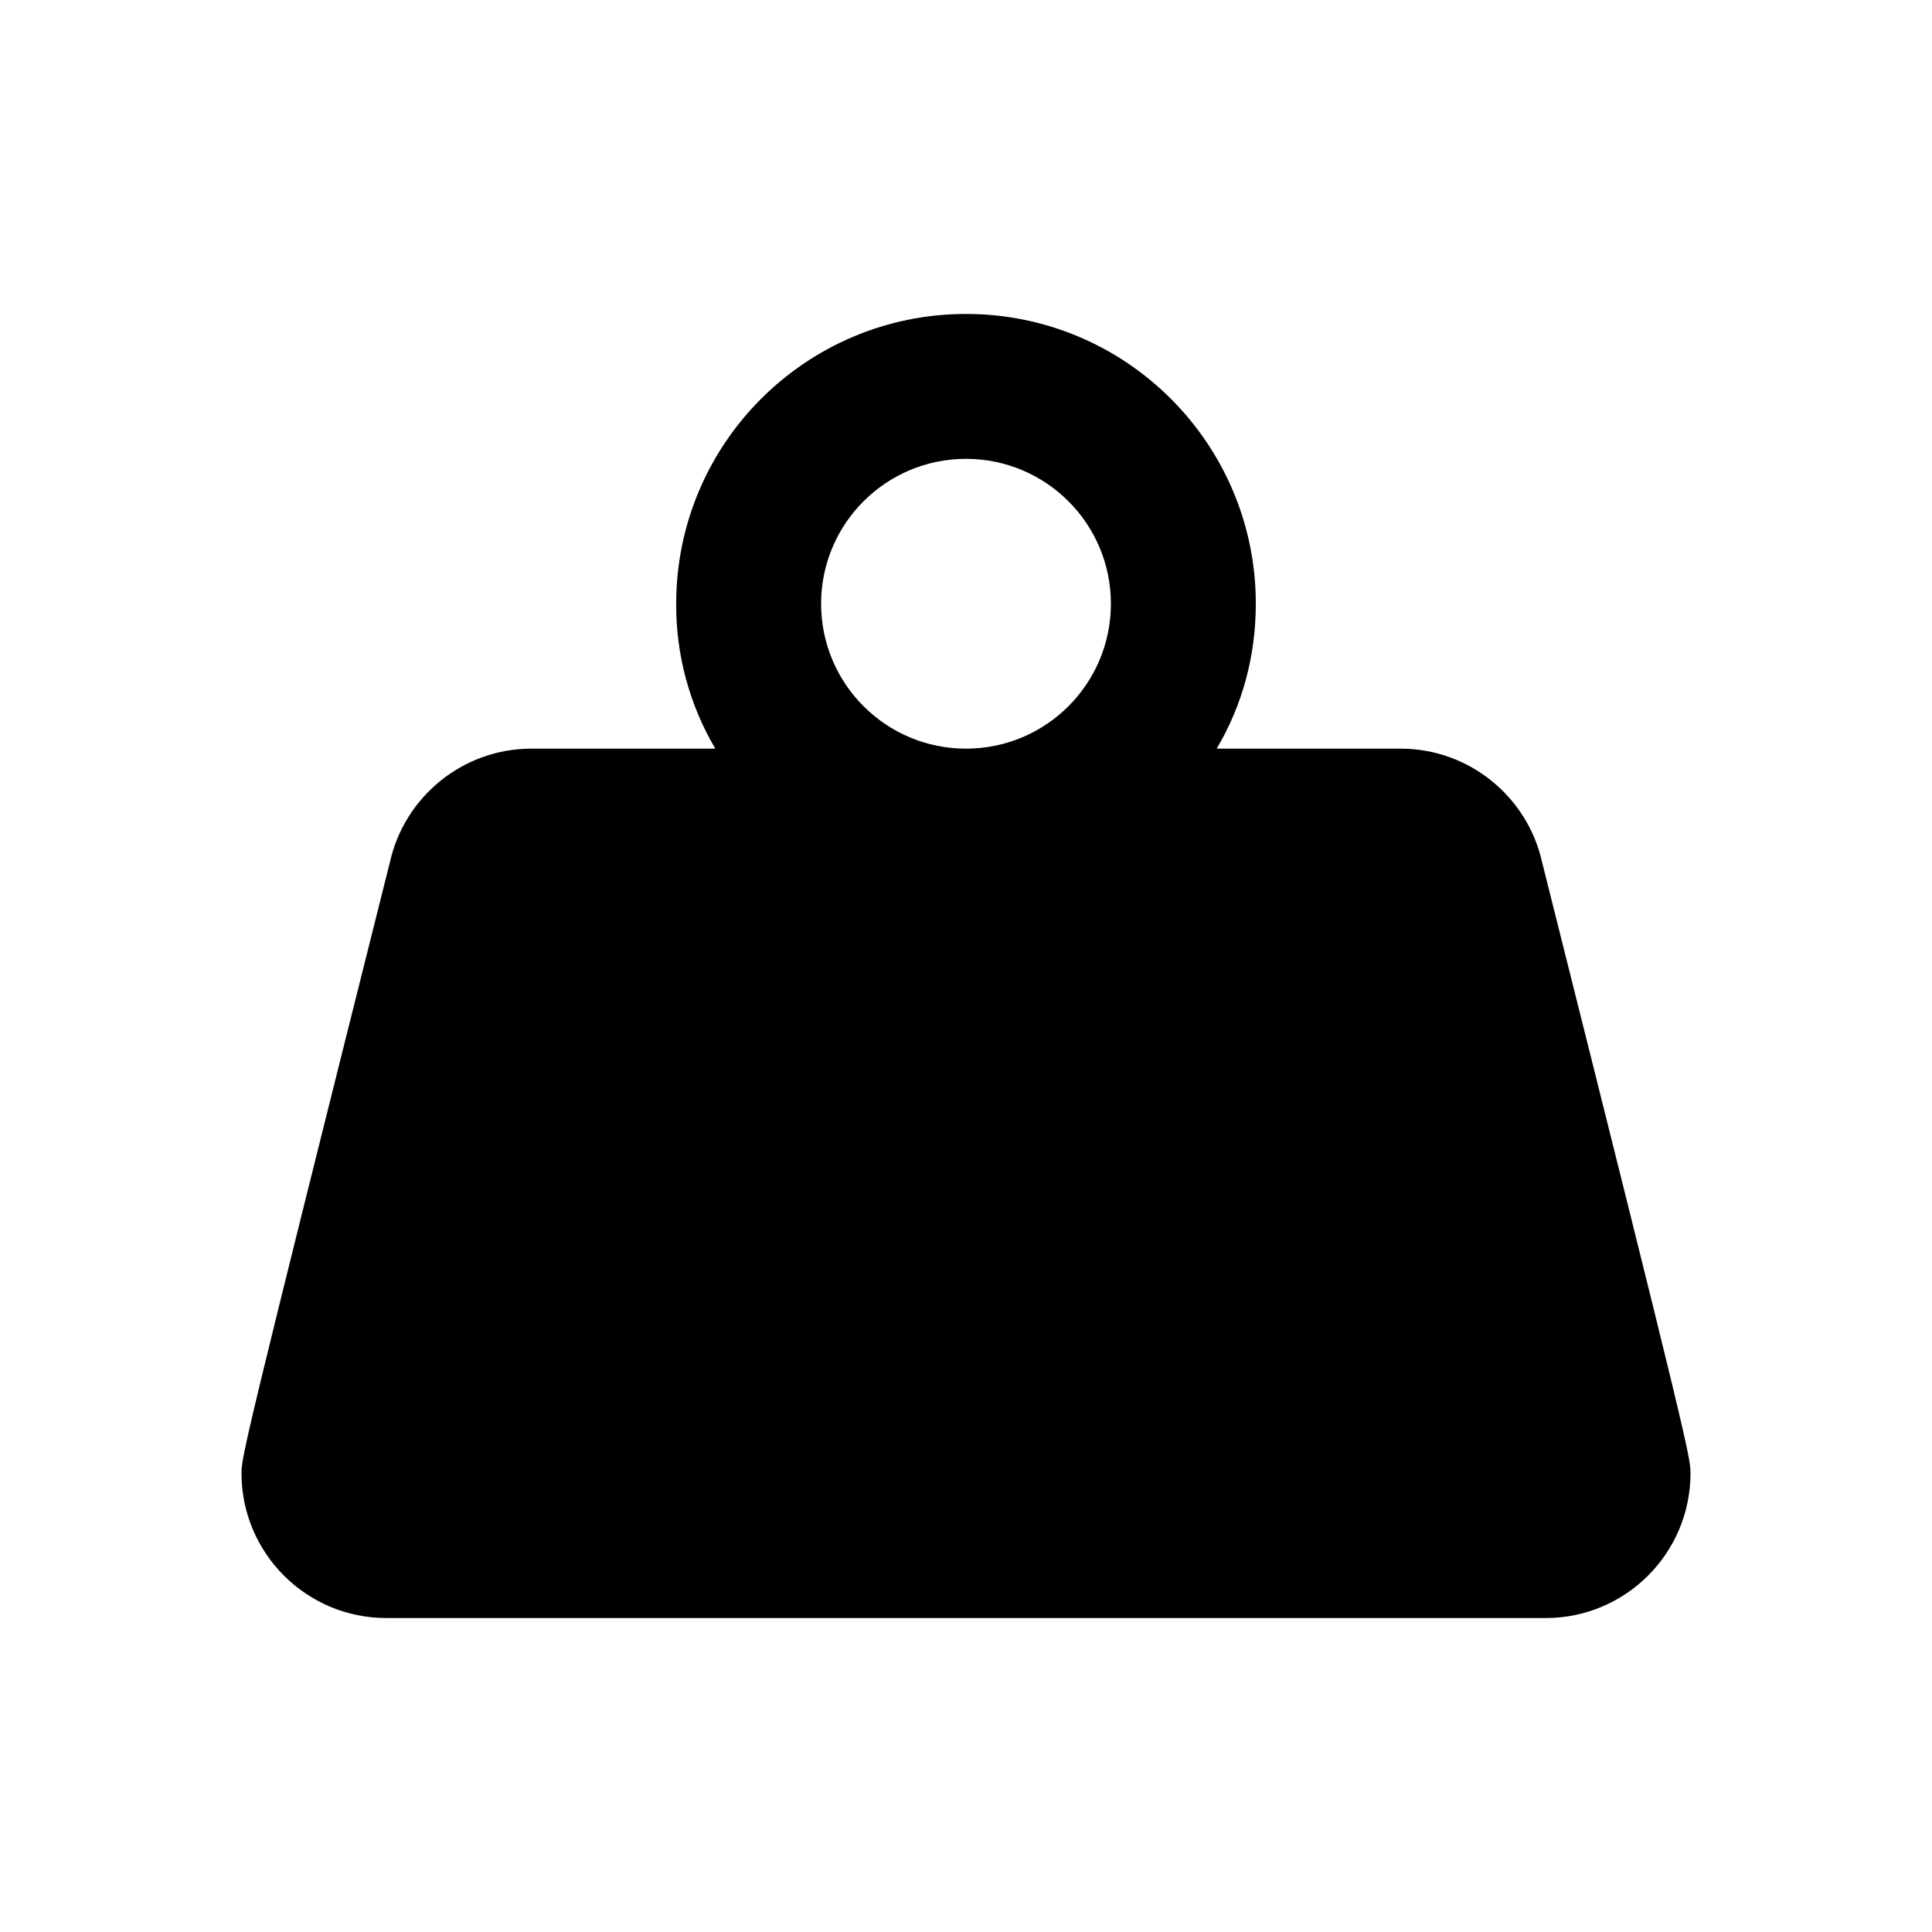
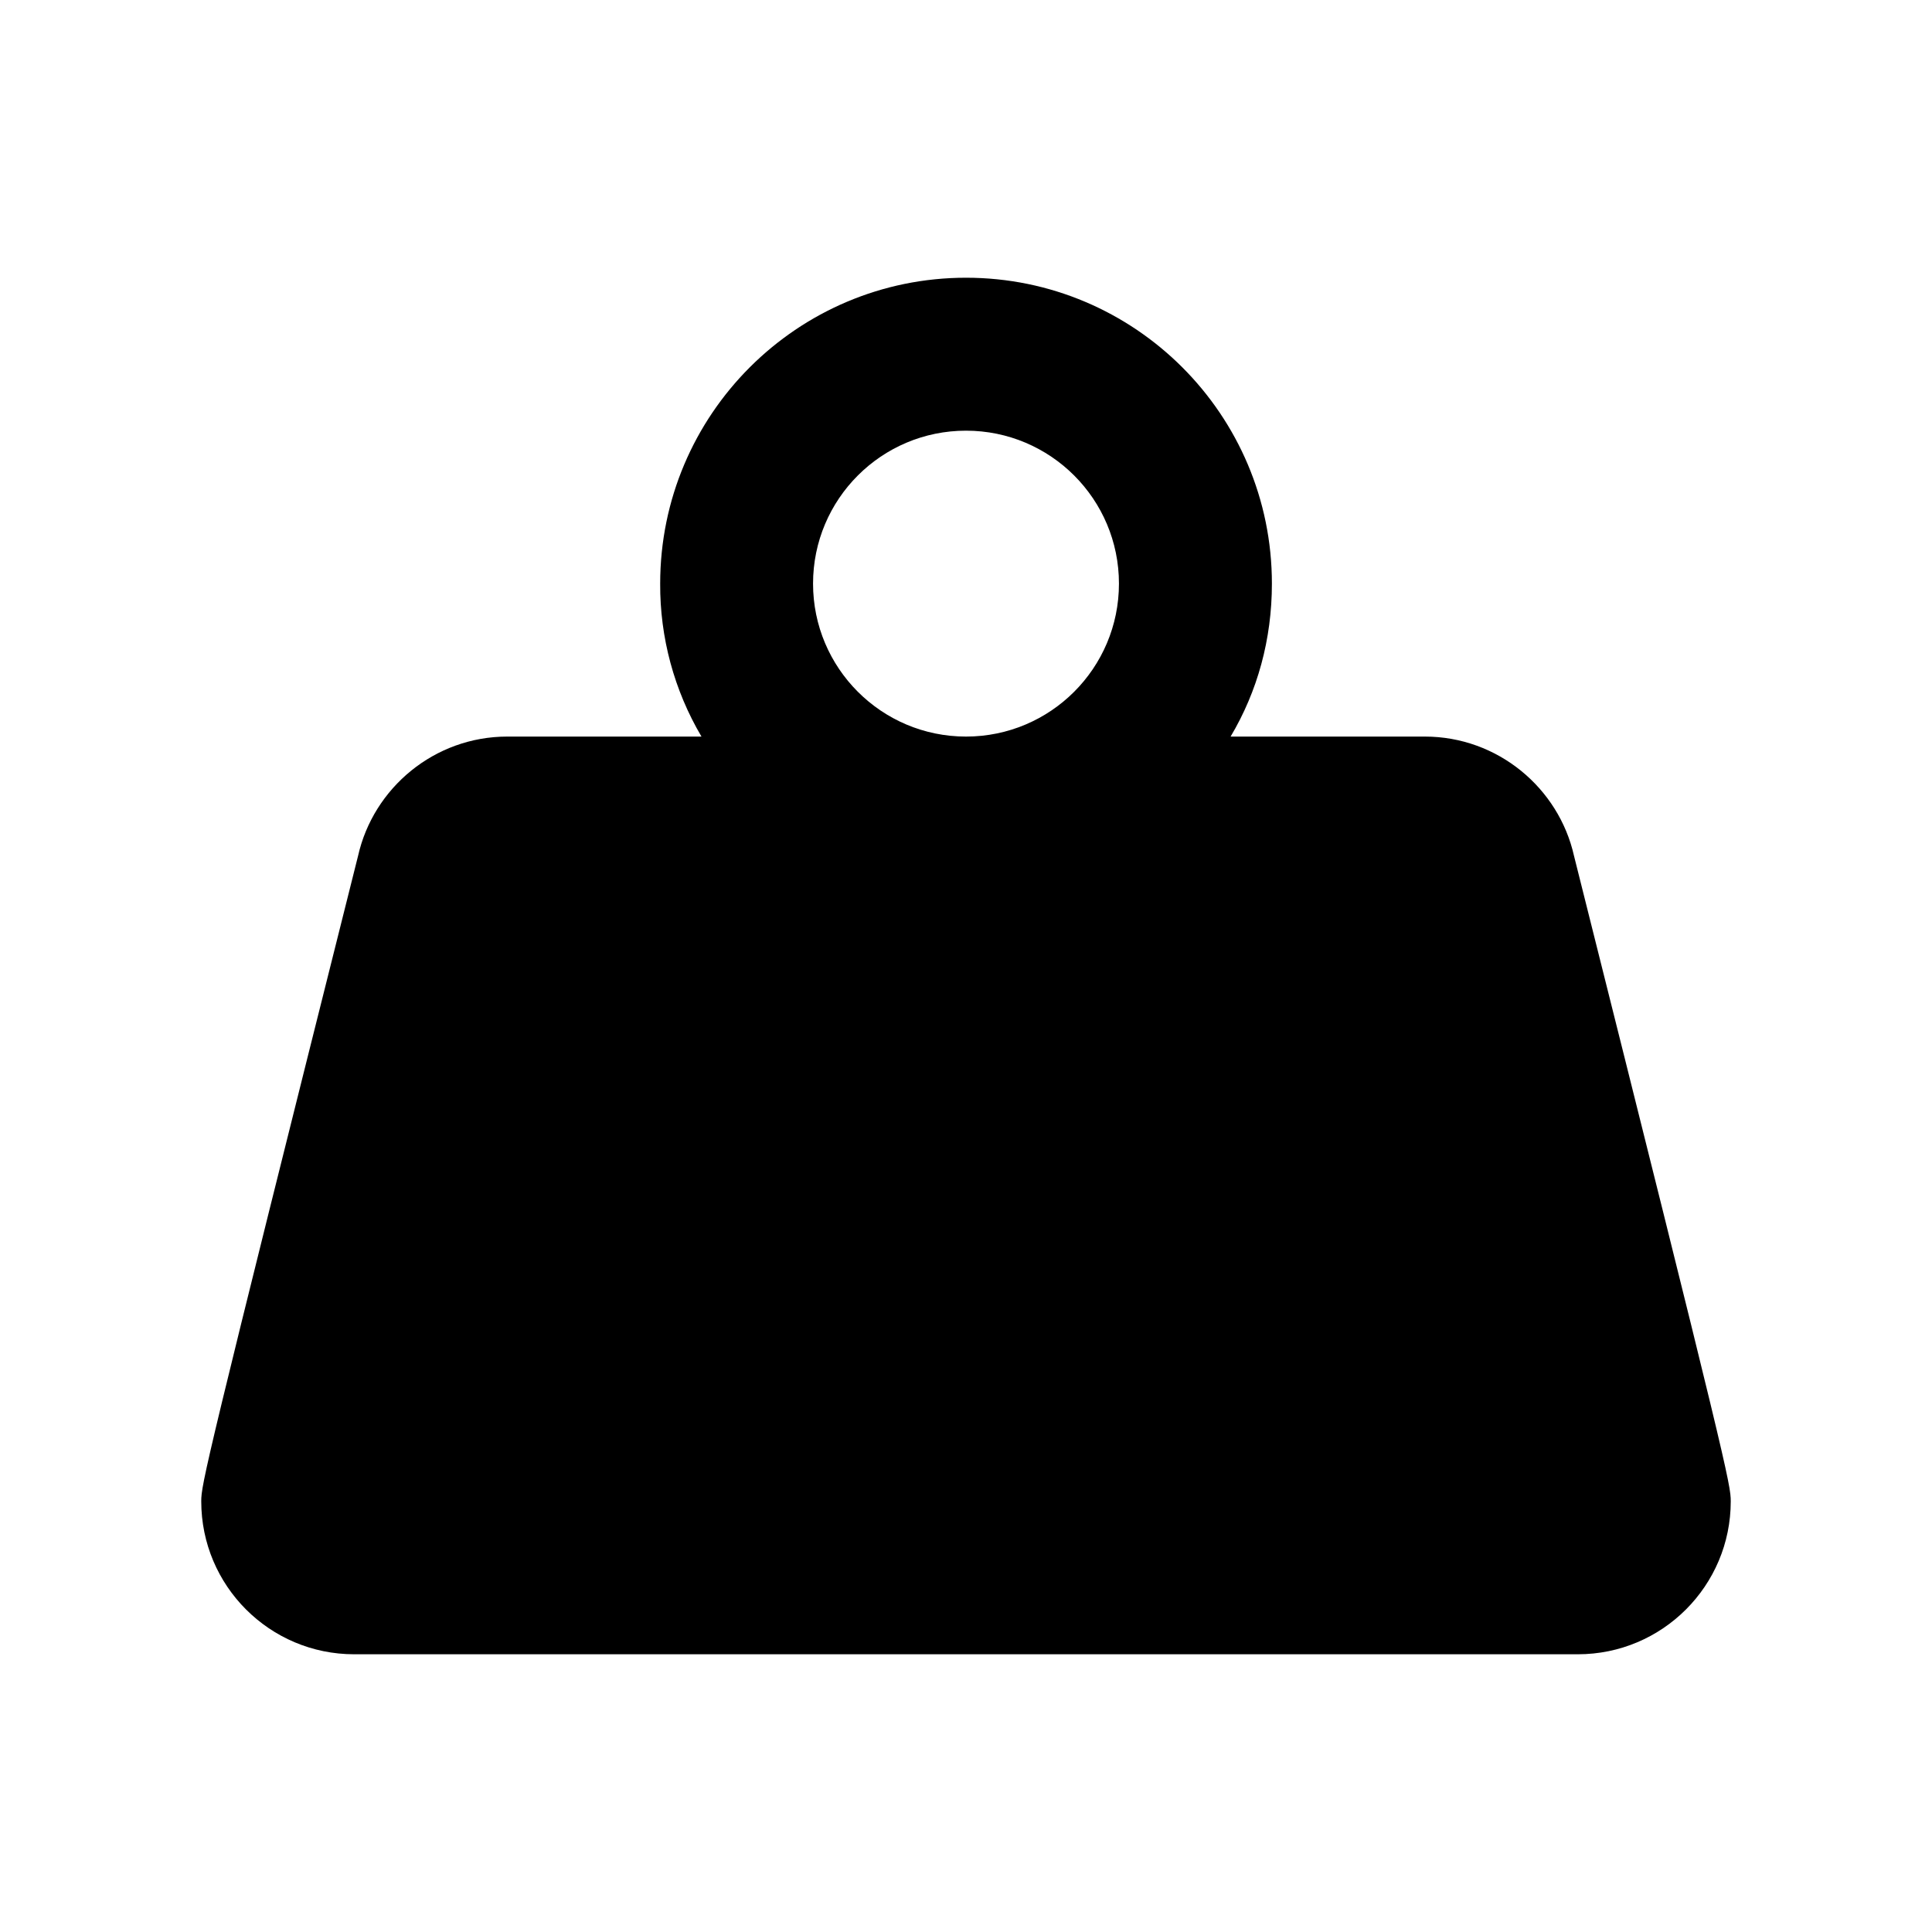
<svg xmlns="http://www.w3.org/2000/svg" viewBox="0 0 24 24" version="1.1" id="svg1" xml:space="preserve">
  <defs id="defs1">
    <linearGradient id="swatch1">
      <stop style="stop-color:#ef5552;stop-opacity:1;" offset="0" id="stop1" />
    </linearGradient>
    <radialGradient id="lorc-spiky-eclipse-gradient-0">
      <stop offset="0%" stop-color="#000" stop-opacity="1" id="stop1-8" />
      <stop offset="100%" stop-color="#000" stop-opacity="1" id="stop2" />
    </radialGradient>
  </defs>
  <path id="path6" d="" style="stroke-width:1" />
-   <path d="m 12,3.9 a 3.6,3.6 0 0 1 3.6,3.6 c 0,0.657 -0.171,1.269 -0.486,1.8 H 17.4 c 0.855,0 1.575,0.603 1.755,1.404 C 20.964,17.913 21,18.102 21,18.3 a 1.8,1.8 0 0 1 -1.8,1.8 H 4.8 A 1.8,1.8 0 0 1 3,18.3 C 3,18.102 3.036,17.913 4.845,10.704 5.025,9.903 5.745,9.3 6.6,9.3 h 2.286 a 3.501,3.501 0 0 1 -0.486,-1.8 3.6,3.6 0 0 1 3.6,-3.6 m 0,1.8 a 1.8,1.8 0 0 0 -1.8,1.8 1.8,1.8 0 0 0 1.8,1.8 1.8,1.8 0 0 0 1.8,-1.8 1.8,1.8 0 0 0 -1.8,-1.8 z" id="path1" style="stroke-width:1" />
+   <path d="m 12,3.45 a 3.8,3.8 0 0 1 3.8,3.8 c 0,0.694 -0.18,1.34 -0.513,1.9 H 17.7 c 0.902,0 1.663,0.636 1.853,1.482 C 21.462,18.241 21.5,18.441 21.5,18.65 a 1.9,1.9 0 0 1 -1.9,1.9 H 4.4 a 1.9,1.9 0 0 1 -1.9,-1.9 c 0,-0.209 0.038,-0.408 1.948,-8.018 0.19,-0.845 0.95,-1.482 1.853,-1.482 h 2.413 a 3.696,3.696 0 0 1 -0.513,-1.9 3.8,3.8 0 0 1 3.8,-3.8 m 0,1.9 A 1.9,1.9 0 0 0 10.1,7.25 1.9,1.9 0 0 0 12,9.15 1.9,1.9 0 0 0 13.9,7.25 1.9,1.9 0 0 0 12,5.35 Z" id="path1" style="stroke-width:1" />
</svg>
